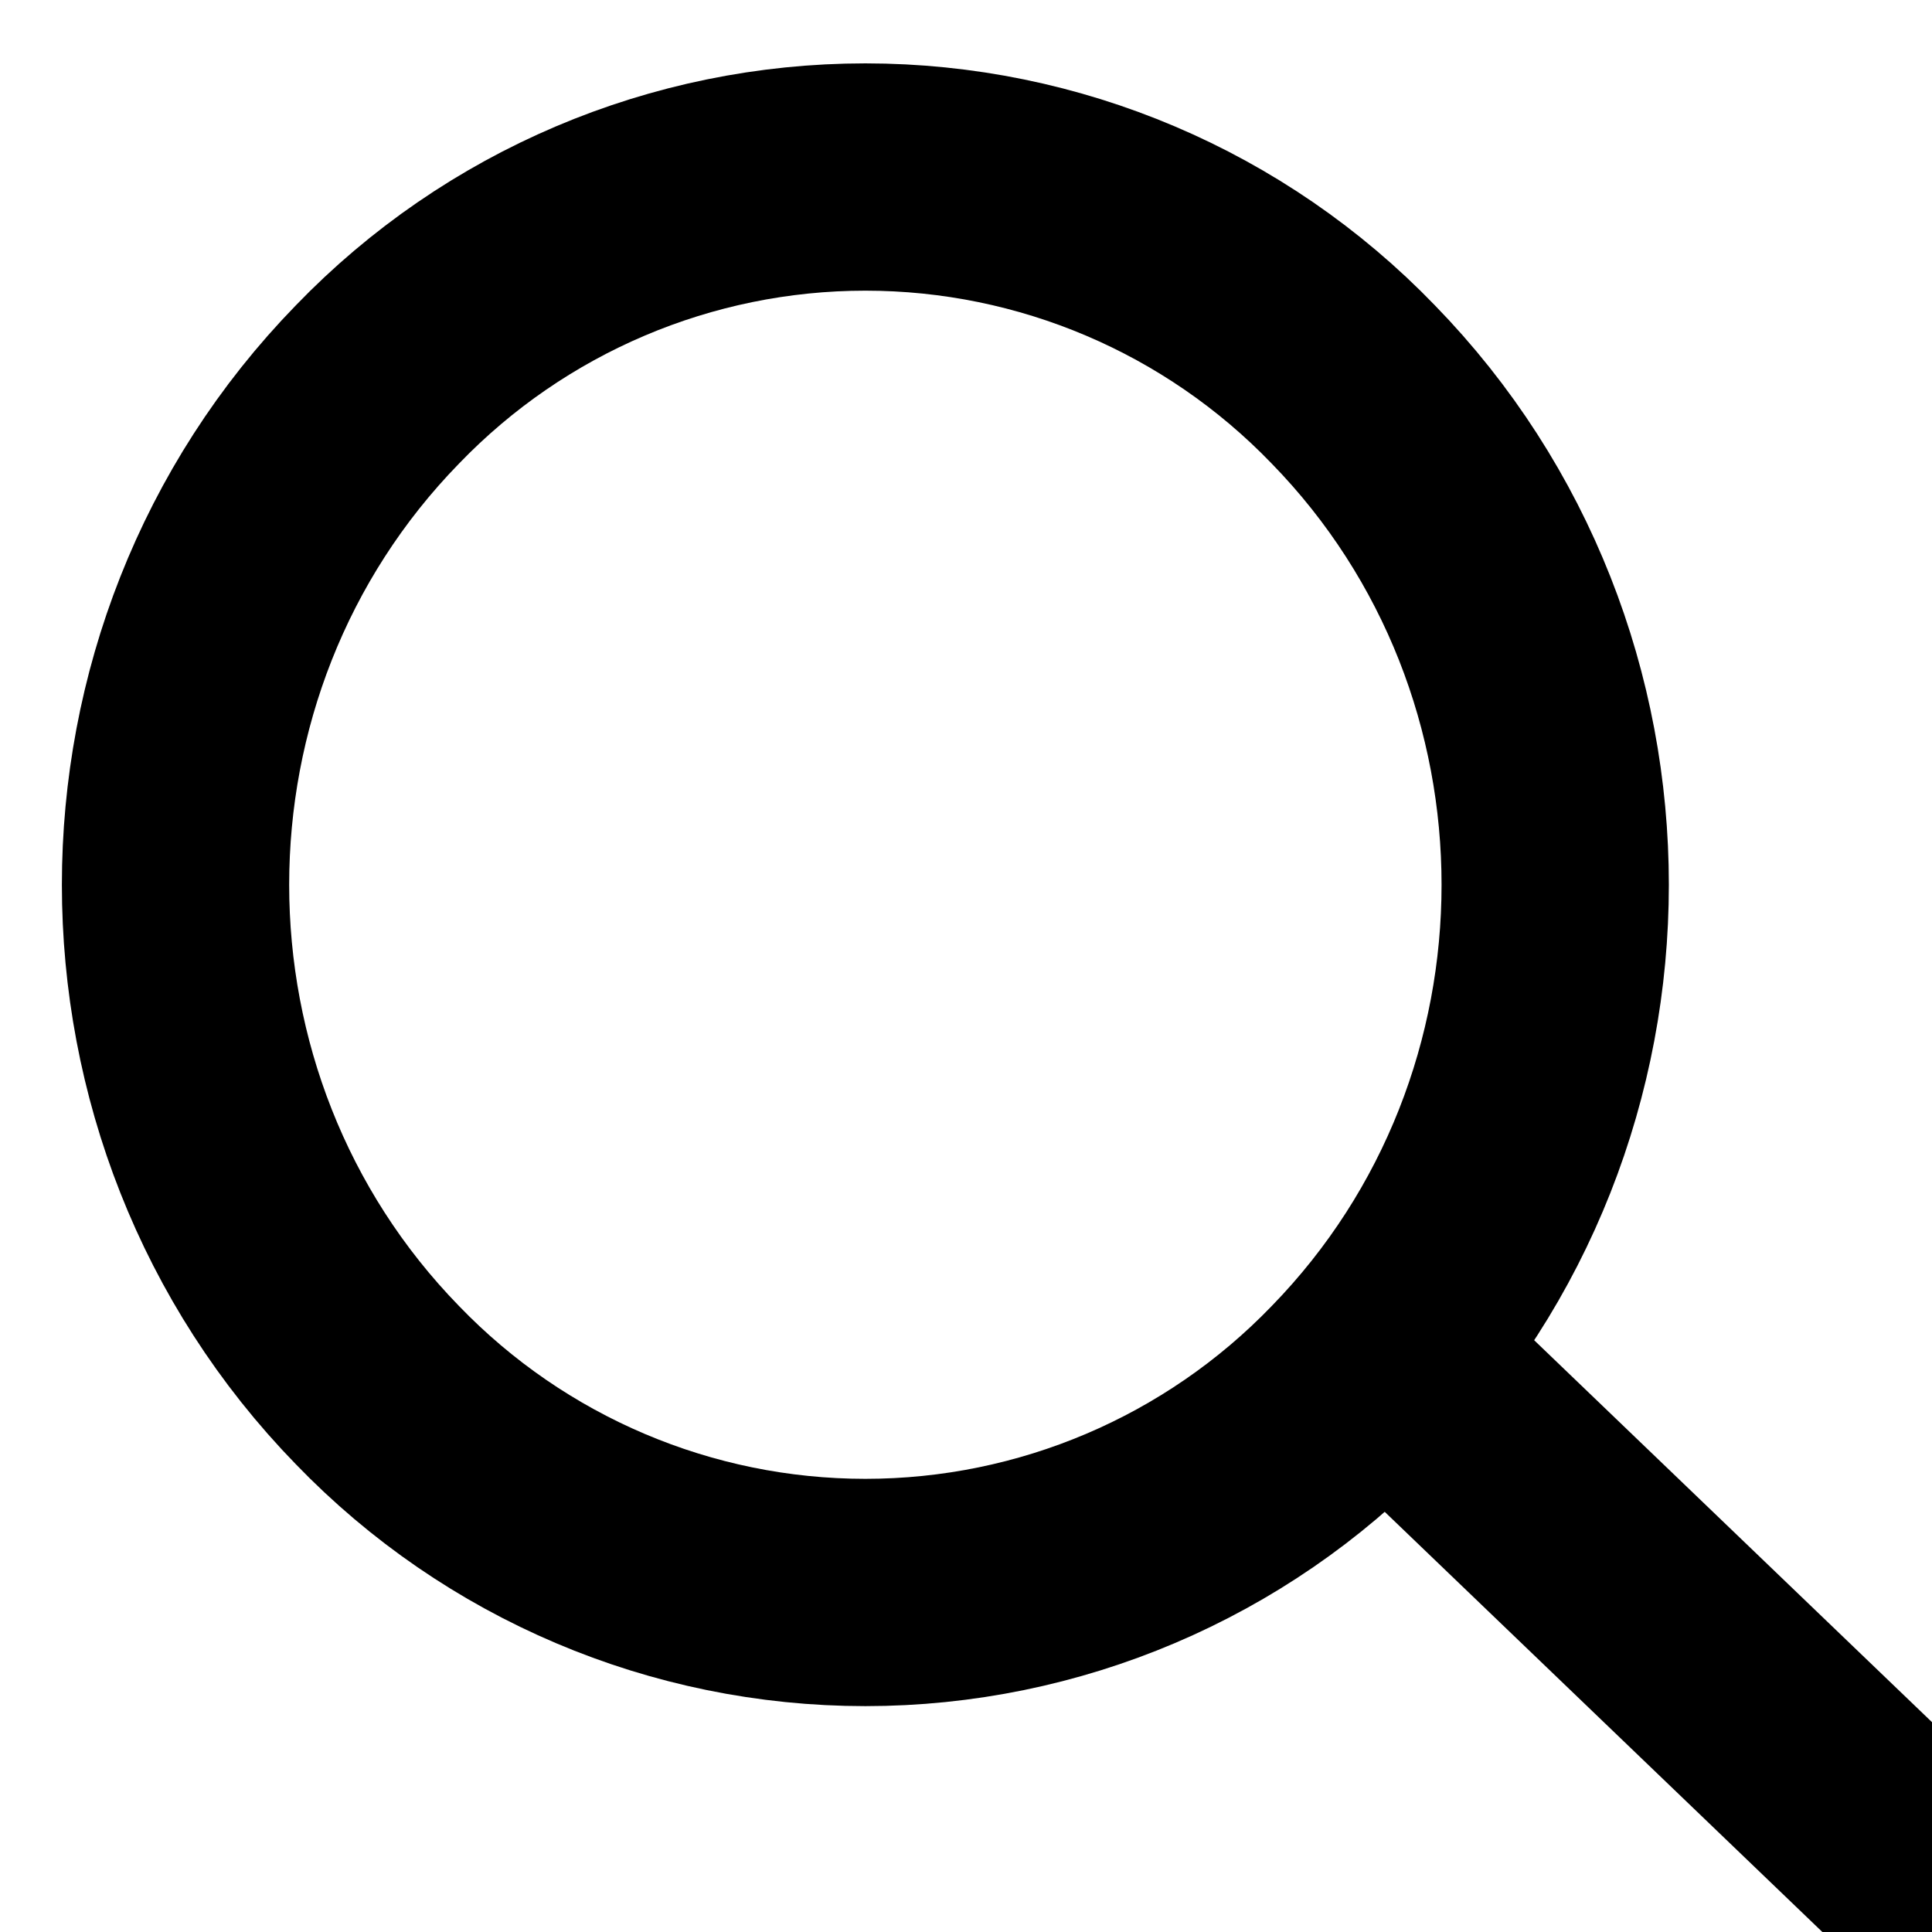
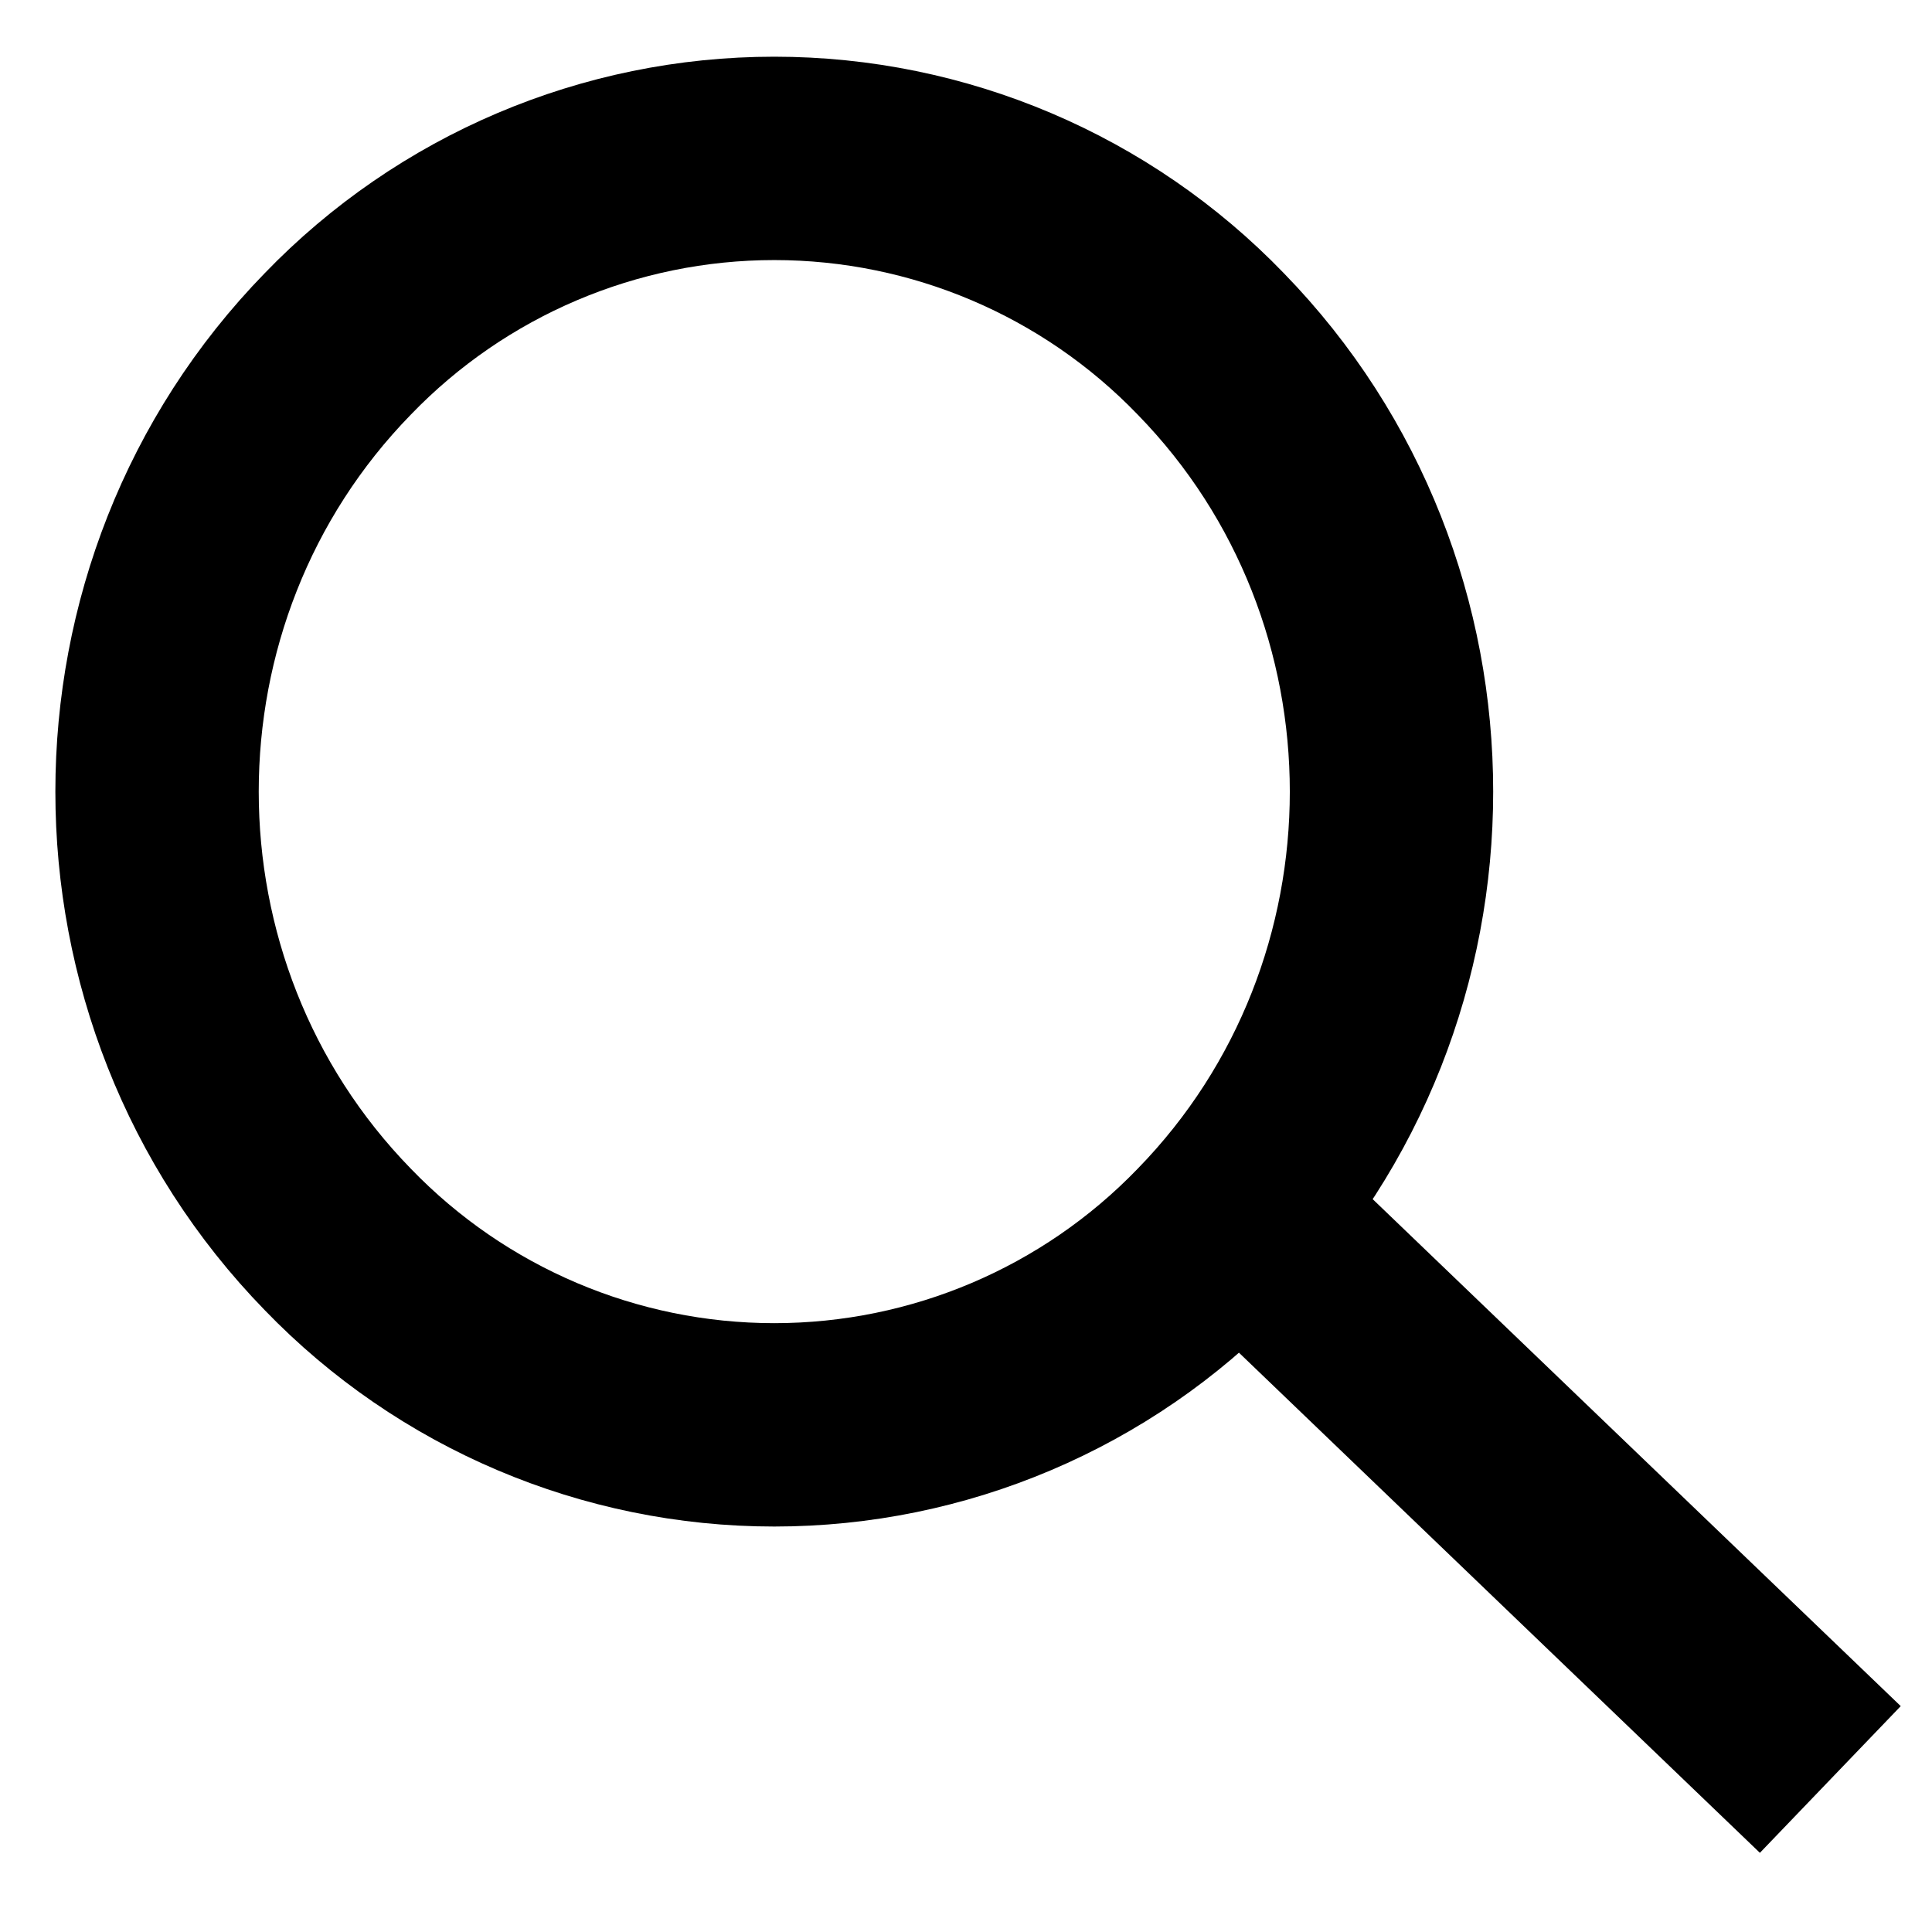
- <svg xmlns="http://www.w3.org/2000/svg" width="17" height="17">
+ <svg xmlns="http://www.w3.org/2000/svg" width="19" height="19">
  <g stroke="#000" stroke-width="2" fill="none" fill-rule="evenodd" stroke-linejoin="round">
    <path d="M11.907 12.189a5.964 5.964 0 0 1-8.585 0c-2.37-2.433-2.37-6.375 0-8.807a5.962 5.962 0 0 1 8.585 0c2.37 2.432 2.37 6.374 0 8.807z" stroke-linecap="round" />
    <path d="M12.115 11.85L18 17.5" />
  </g>
</svg>
